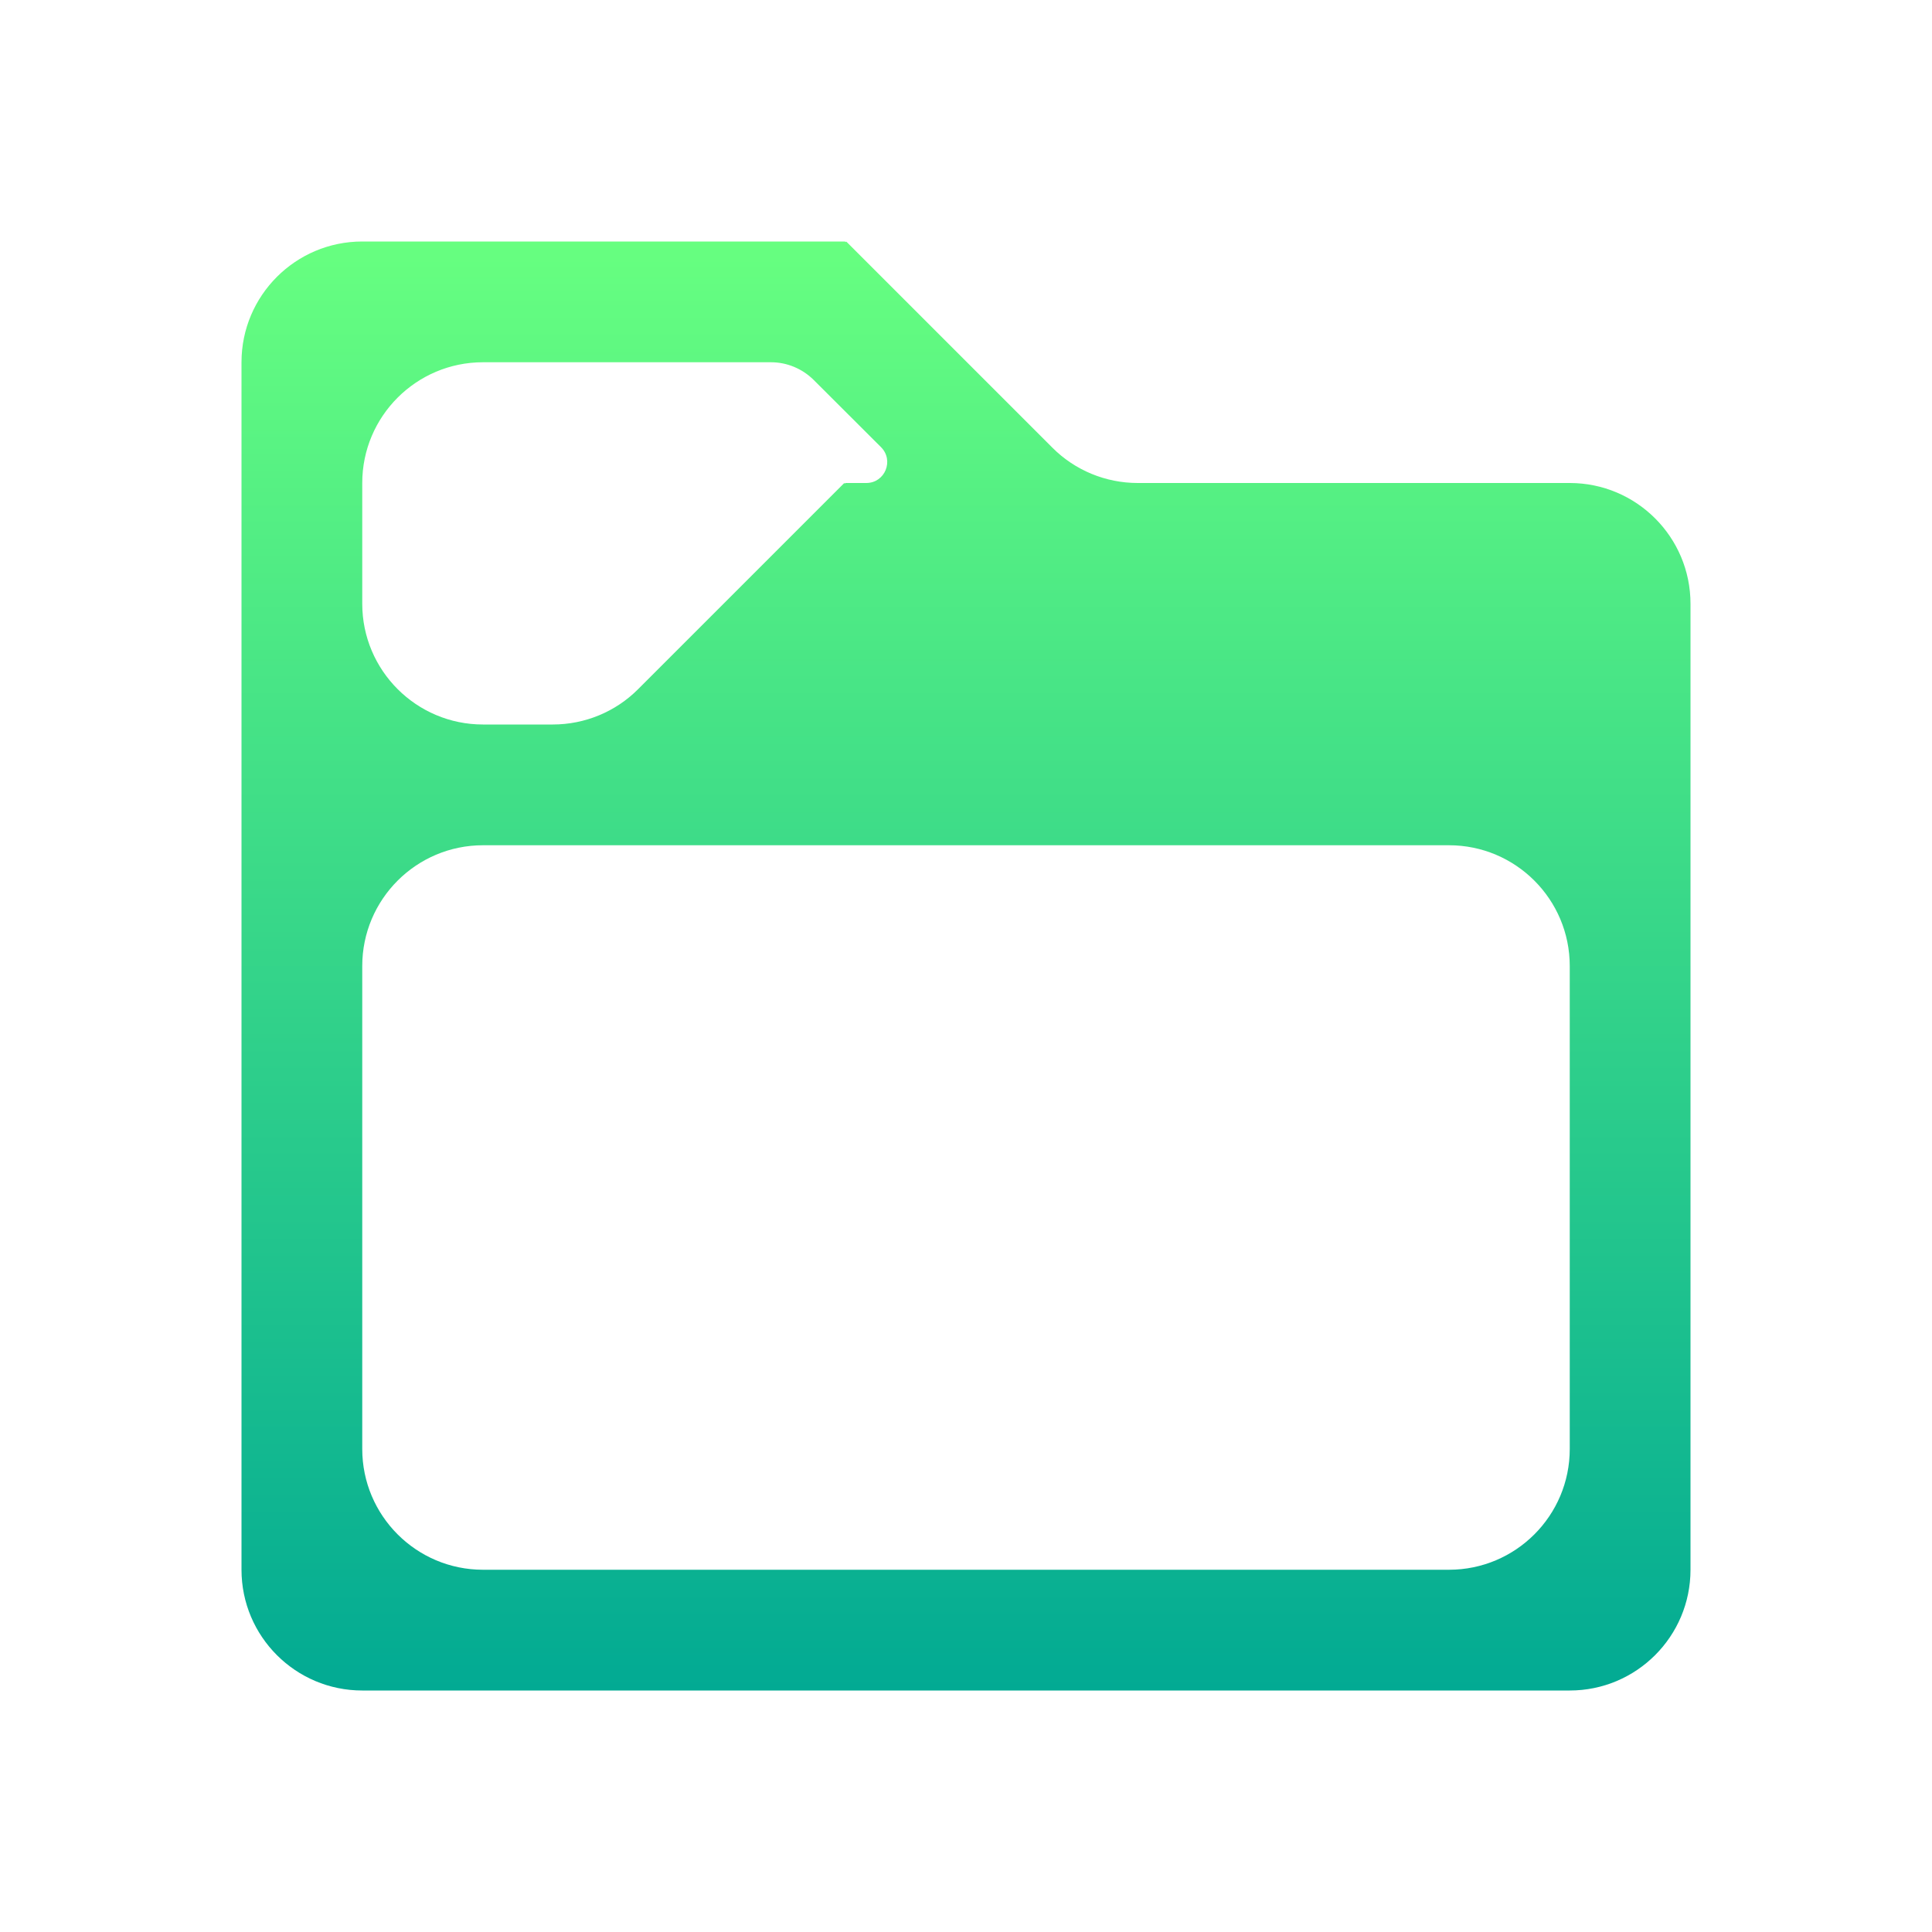
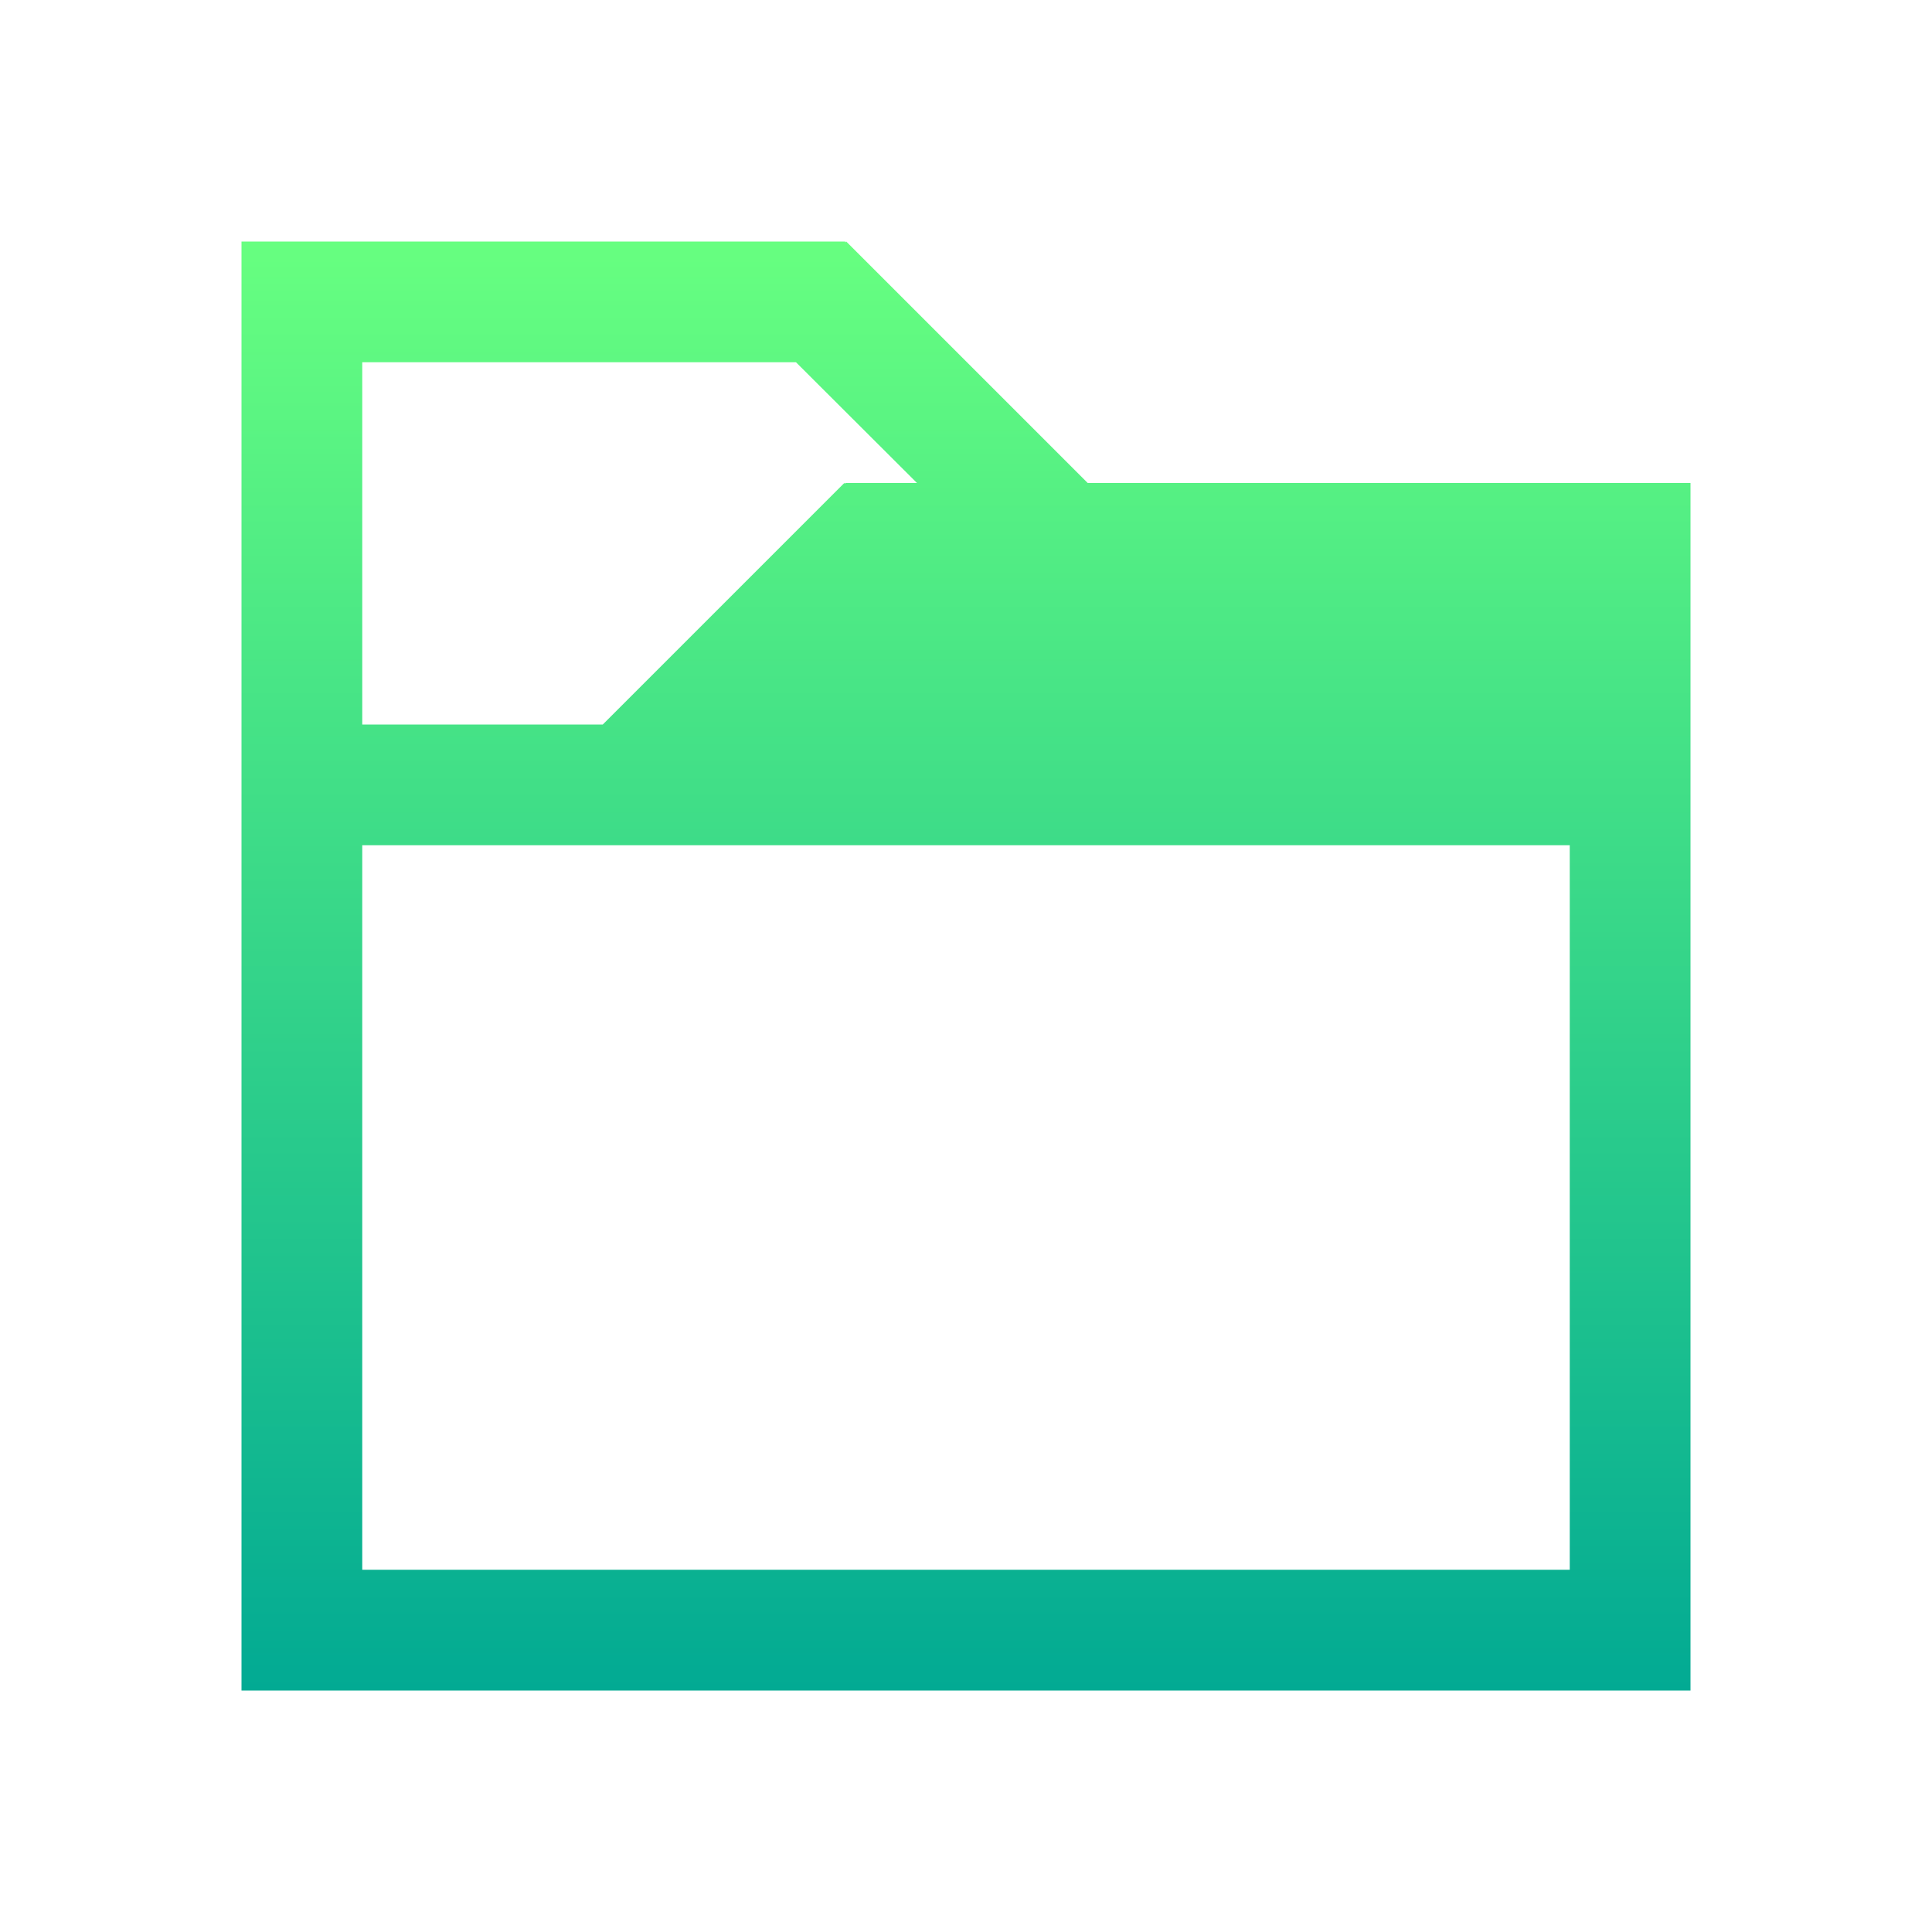
<svg xmlns="http://www.w3.org/2000/svg" width="16" height="16" viewBox="0 0 16 16" fill="none">
-   <path d="M3 2C2.448 2 2 2.448 2 3V3V6V7V13V13C2 13.552 2.448 14 3 14H13C13.552 14 14 13.552 14 13V13V6V5V5C14 4.448 13.552 4 13 4H9.422C9.157 4 8.902 3.895 8.715 3.707L7.01 2.002C7.009 2.001 7.007 2.001 7.006 2.002L7.004 2.004C7.002 2.005 7 2.004 7 2.002V2.002C7 2.001 6.999 2 6.998 2H3V2ZM3 4C3 3.448 3.448 3 4 3H6.385C6.517 3 6.644 3.053 6.738 3.146L7.296 3.703C7.406 3.813 7.329 4 7.174 4H7.002C7.001 4 7 4.001 7 4.002V4.002C7 4.004 6.998 4.005 6.996 4.004L6.994 4.002C6.993 4.001 6.991 4.001 6.99 4.002L5.285 5.707C5.098 5.895 4.843 6 4.578 6H4C3.448 6 3 5.552 3 5V4ZM3 8C3 7.448 3.448 7 4 7H12C12.552 7 13 7.448 13 8V12C13 12.552 12.552 13 12 13H4C3.448 13 3 12.552 3 12V8Z" fill="url(#paint0_linear)" />
+   <path d="M2 2V3V6V7V13V14H14V13V6V5V4H9.008L7.008 2L7 2.008V2H3H2ZM3 3H6.592L7.594 4H7V4.008L6.992 4L4.992 6H3V3ZM3 7H13V13H3V7Z" fill="url(#paint0_linear)" />
  <defs>
    <linearGradient id="paint0_linear" x1="8" y1="14" x2="8" y2="2" gradientUnits="userSpaceOnUse">
      <stop stop-color="#02AA93" />
      <stop offset="1" stop-color="#67FF80" />
    </linearGradient>
  </defs>
</svg>
